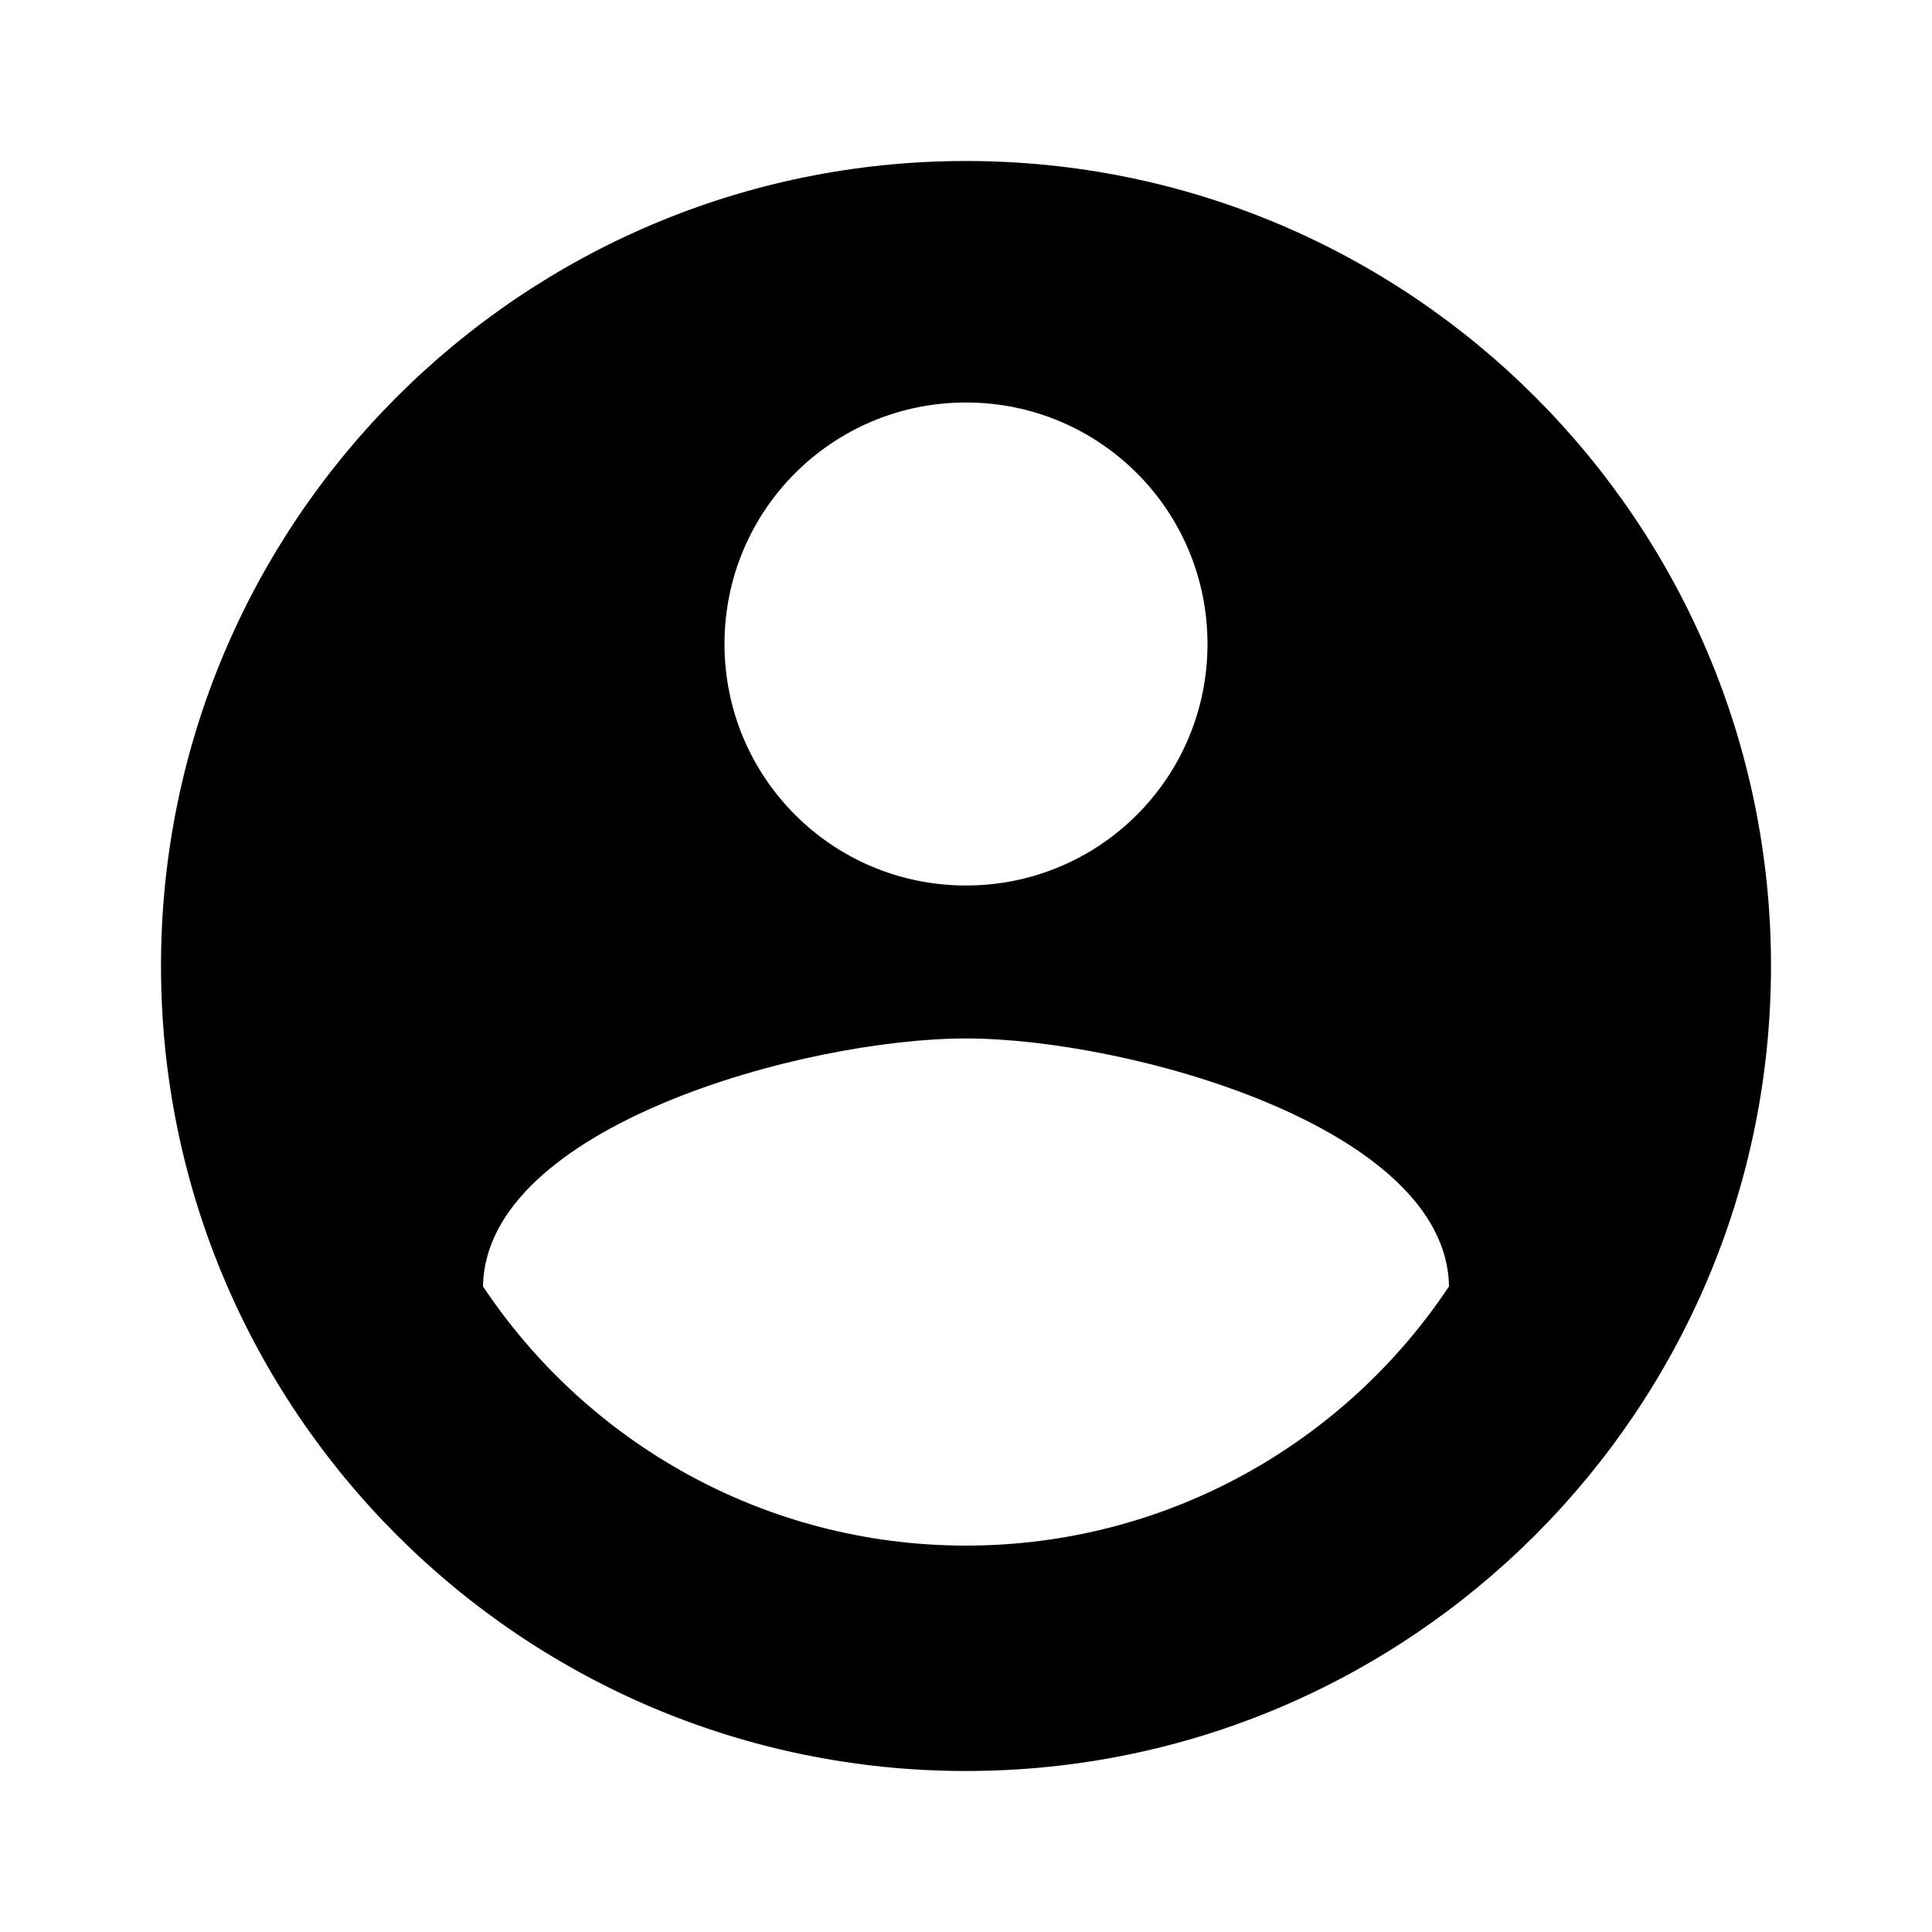
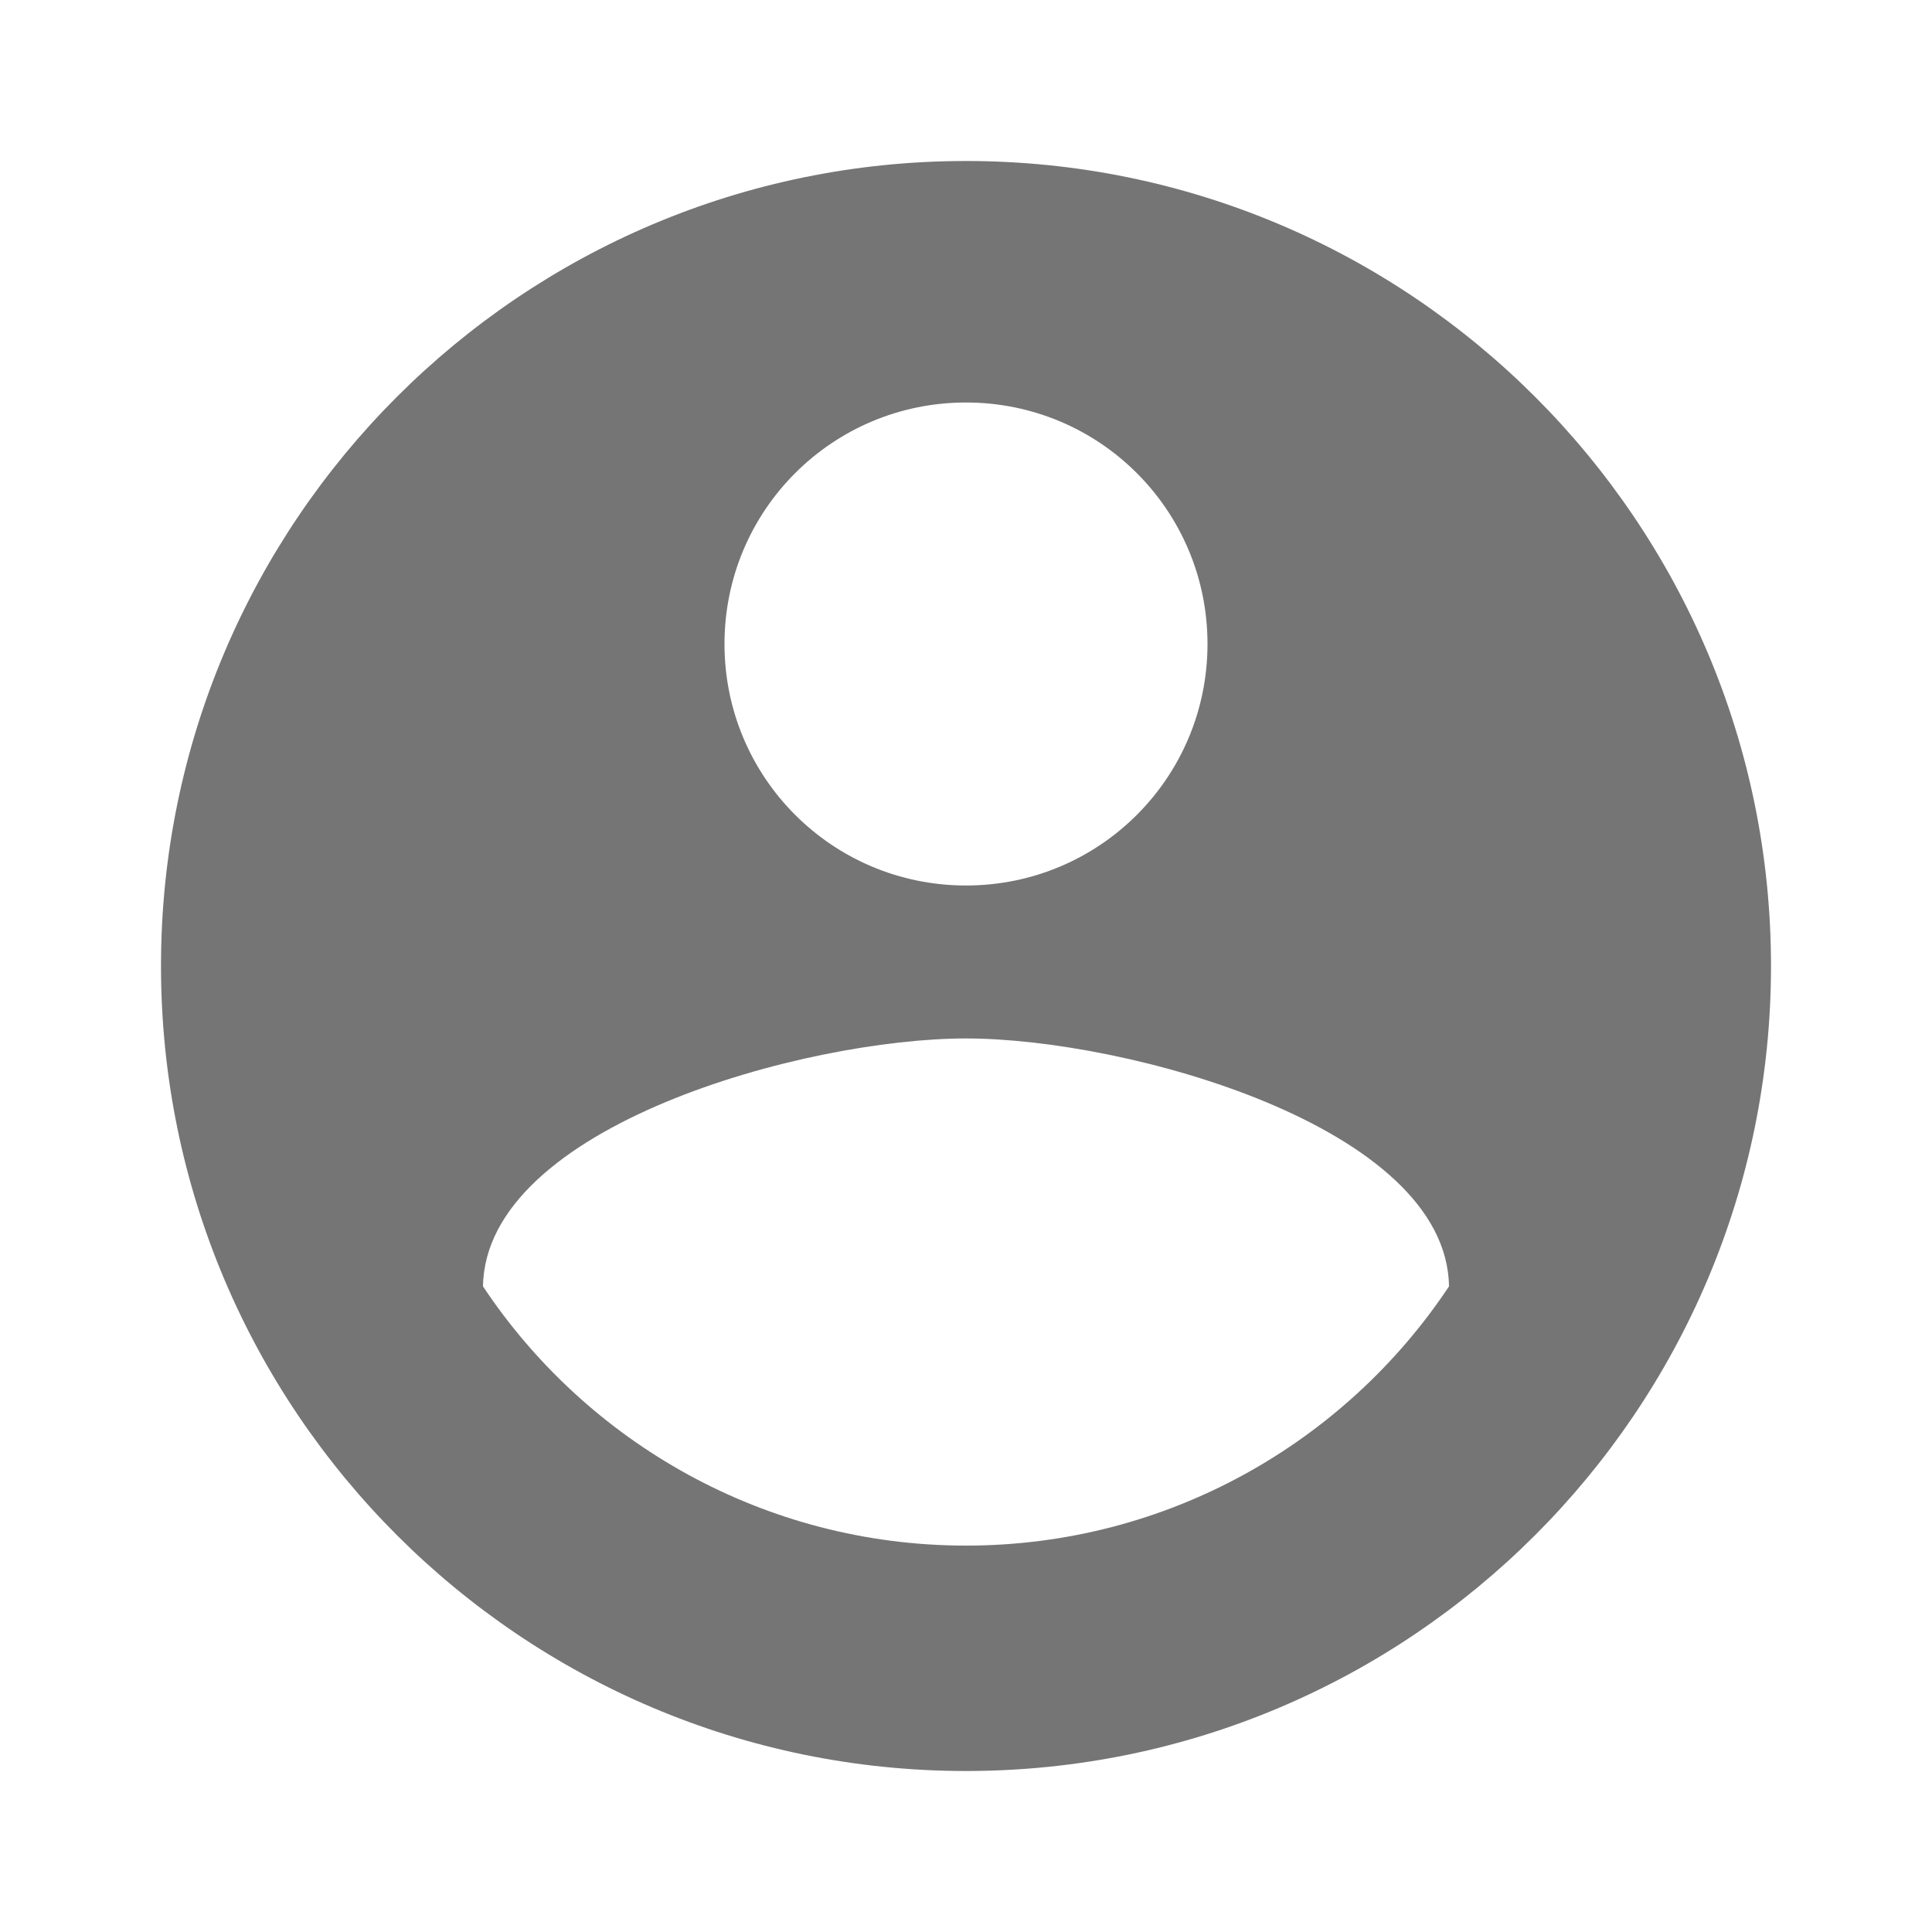
- <svg xmlns="http://www.w3.org/2000/svg" width="24" height="24" viewBox="0 0 24 24">
+ <svg xmlns="http://www.w3.org/2000/svg" fill="rgba(0,0,0,0.54)" width="24" height="24" viewBox="0 0 24 24">
  <path d="M12 2C6.48 2 2 6.48 2 12s4.48 10 10 10 10-4.48 10-10S17.52 2 12 2zm0 3c1.66 0 3 1.34 3 3s-1.34 3-3 3-3-1.34-3-3 1.34-3 3-3zm0 14.2c-2.5 0-4.71-1.28-6-3.22.03-1.99 4-3.08 6-3.08 1.99 0 5.97 1.09 6 3.08-1.29 1.94-3.5 3.22-6 3.22z" />
  <path d="M0 0h24v24H0z" fill="none" />
</svg>
